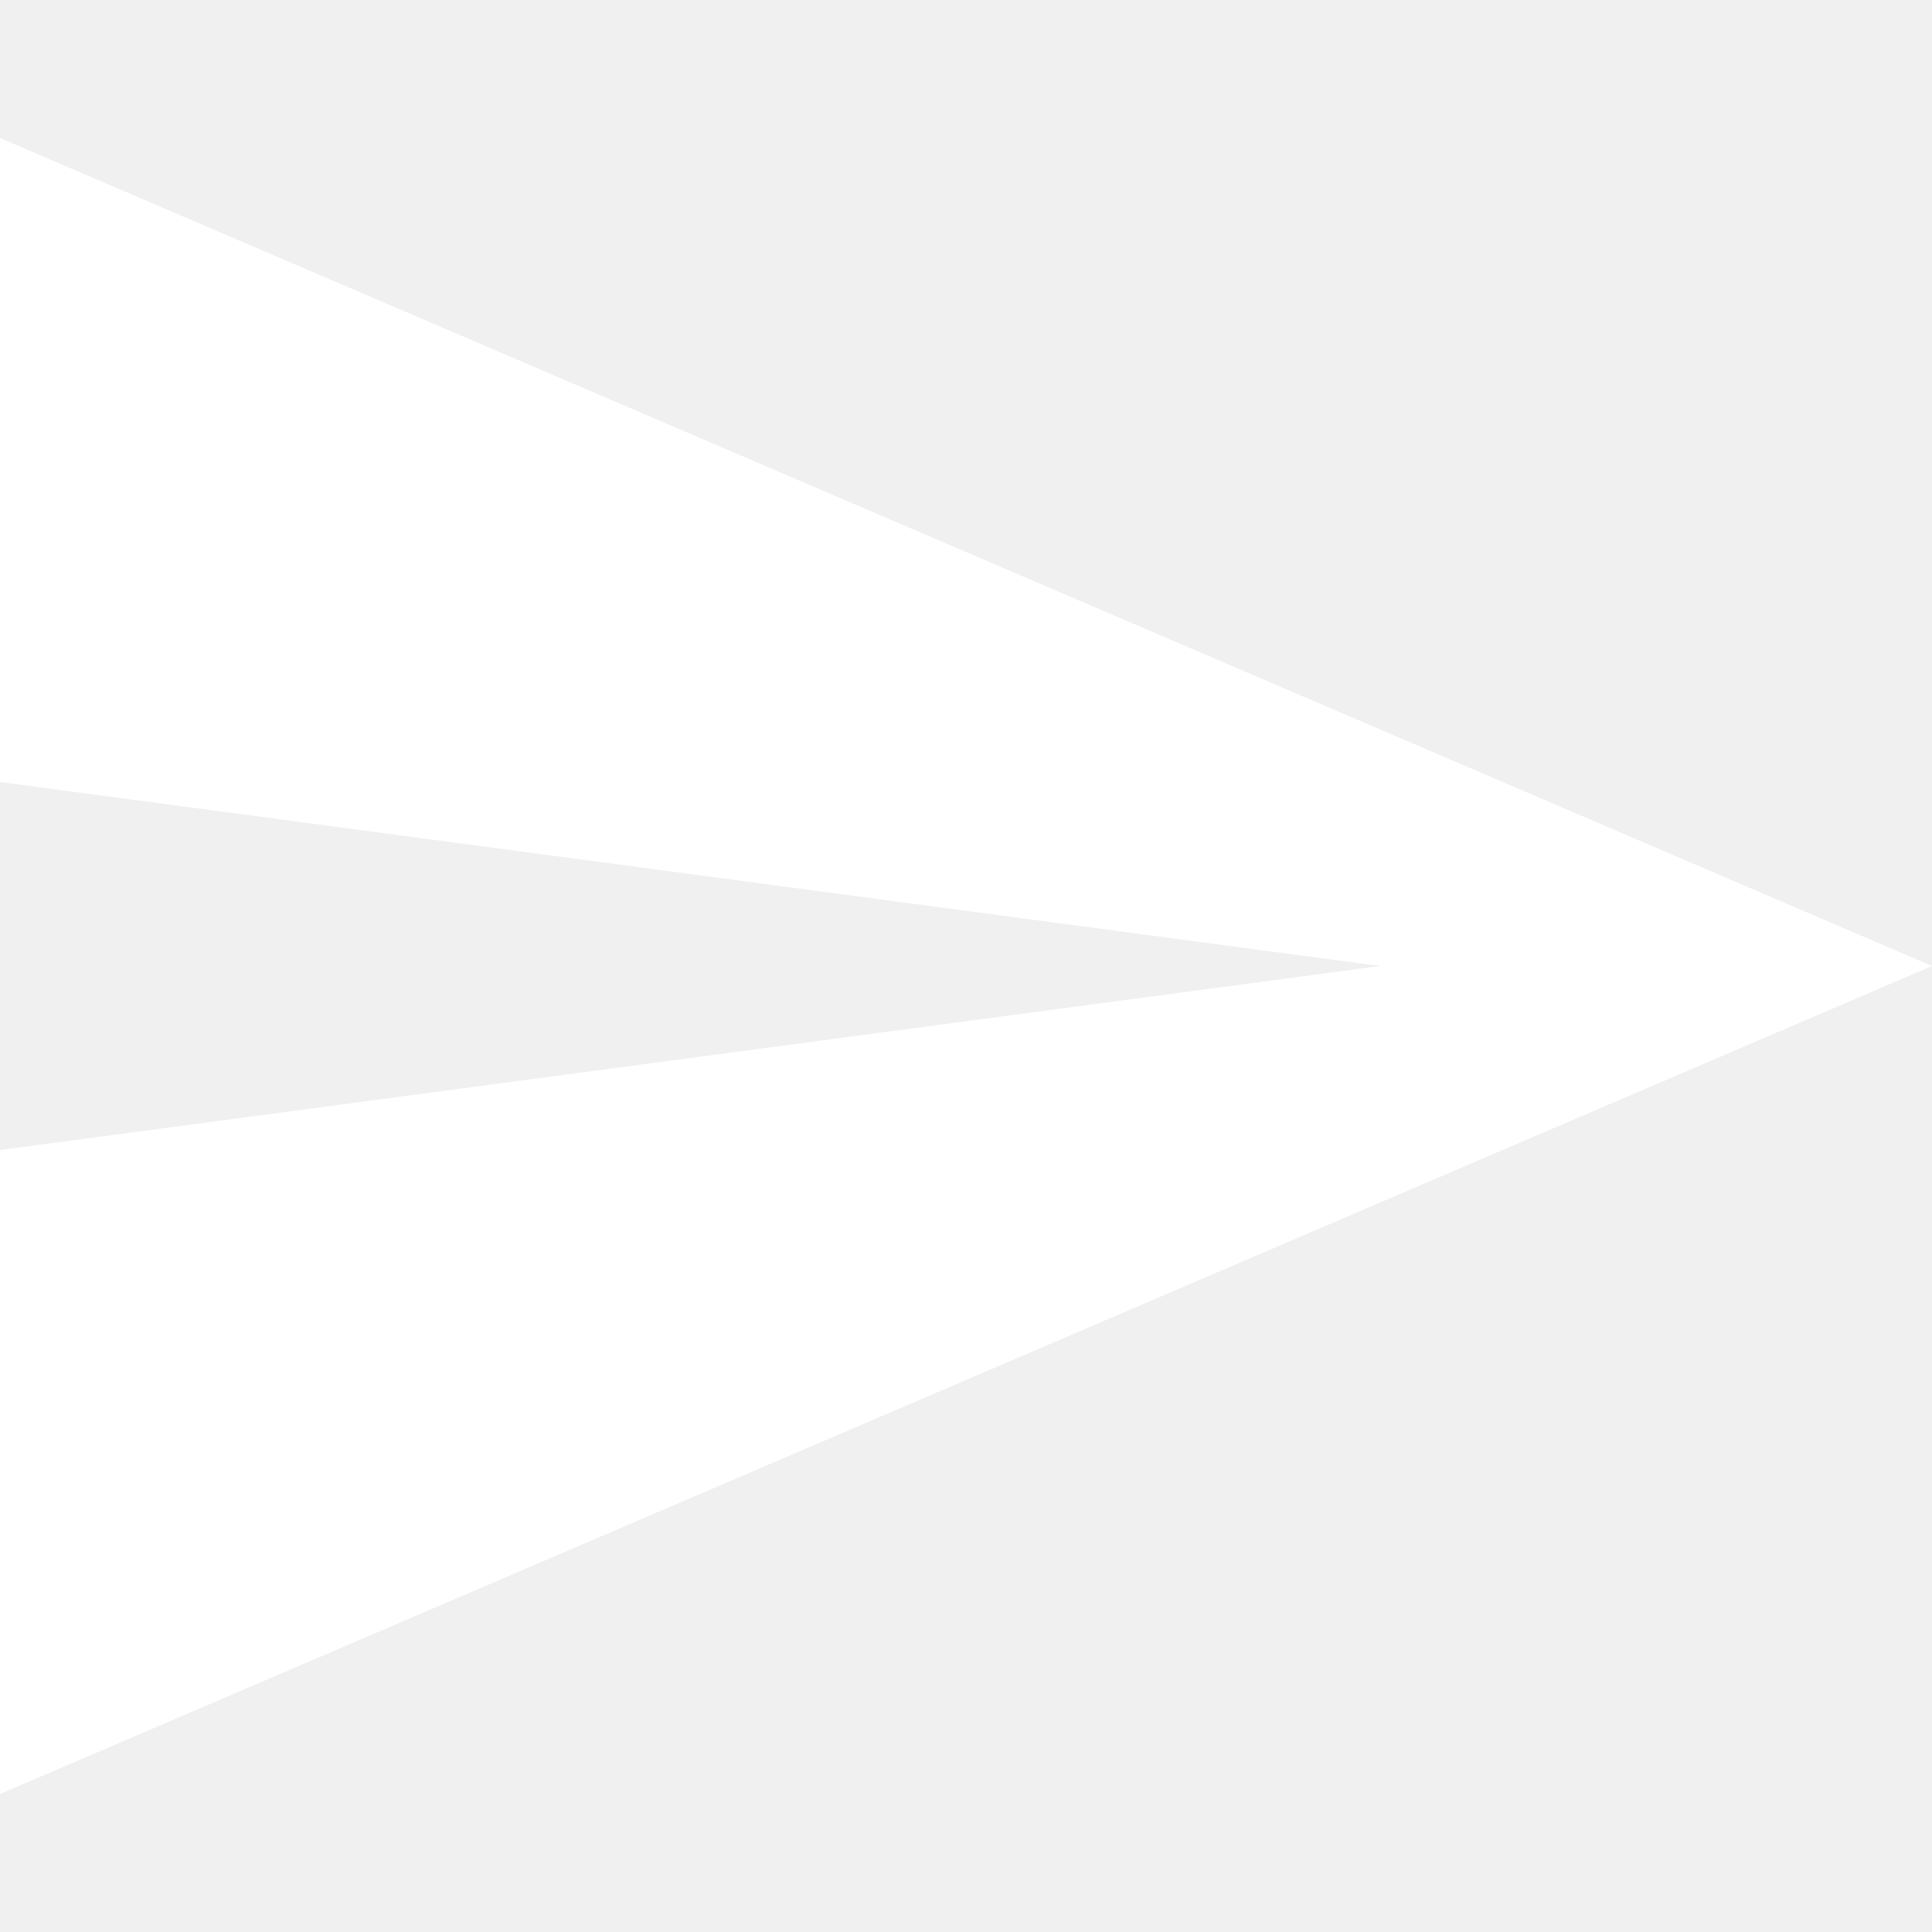
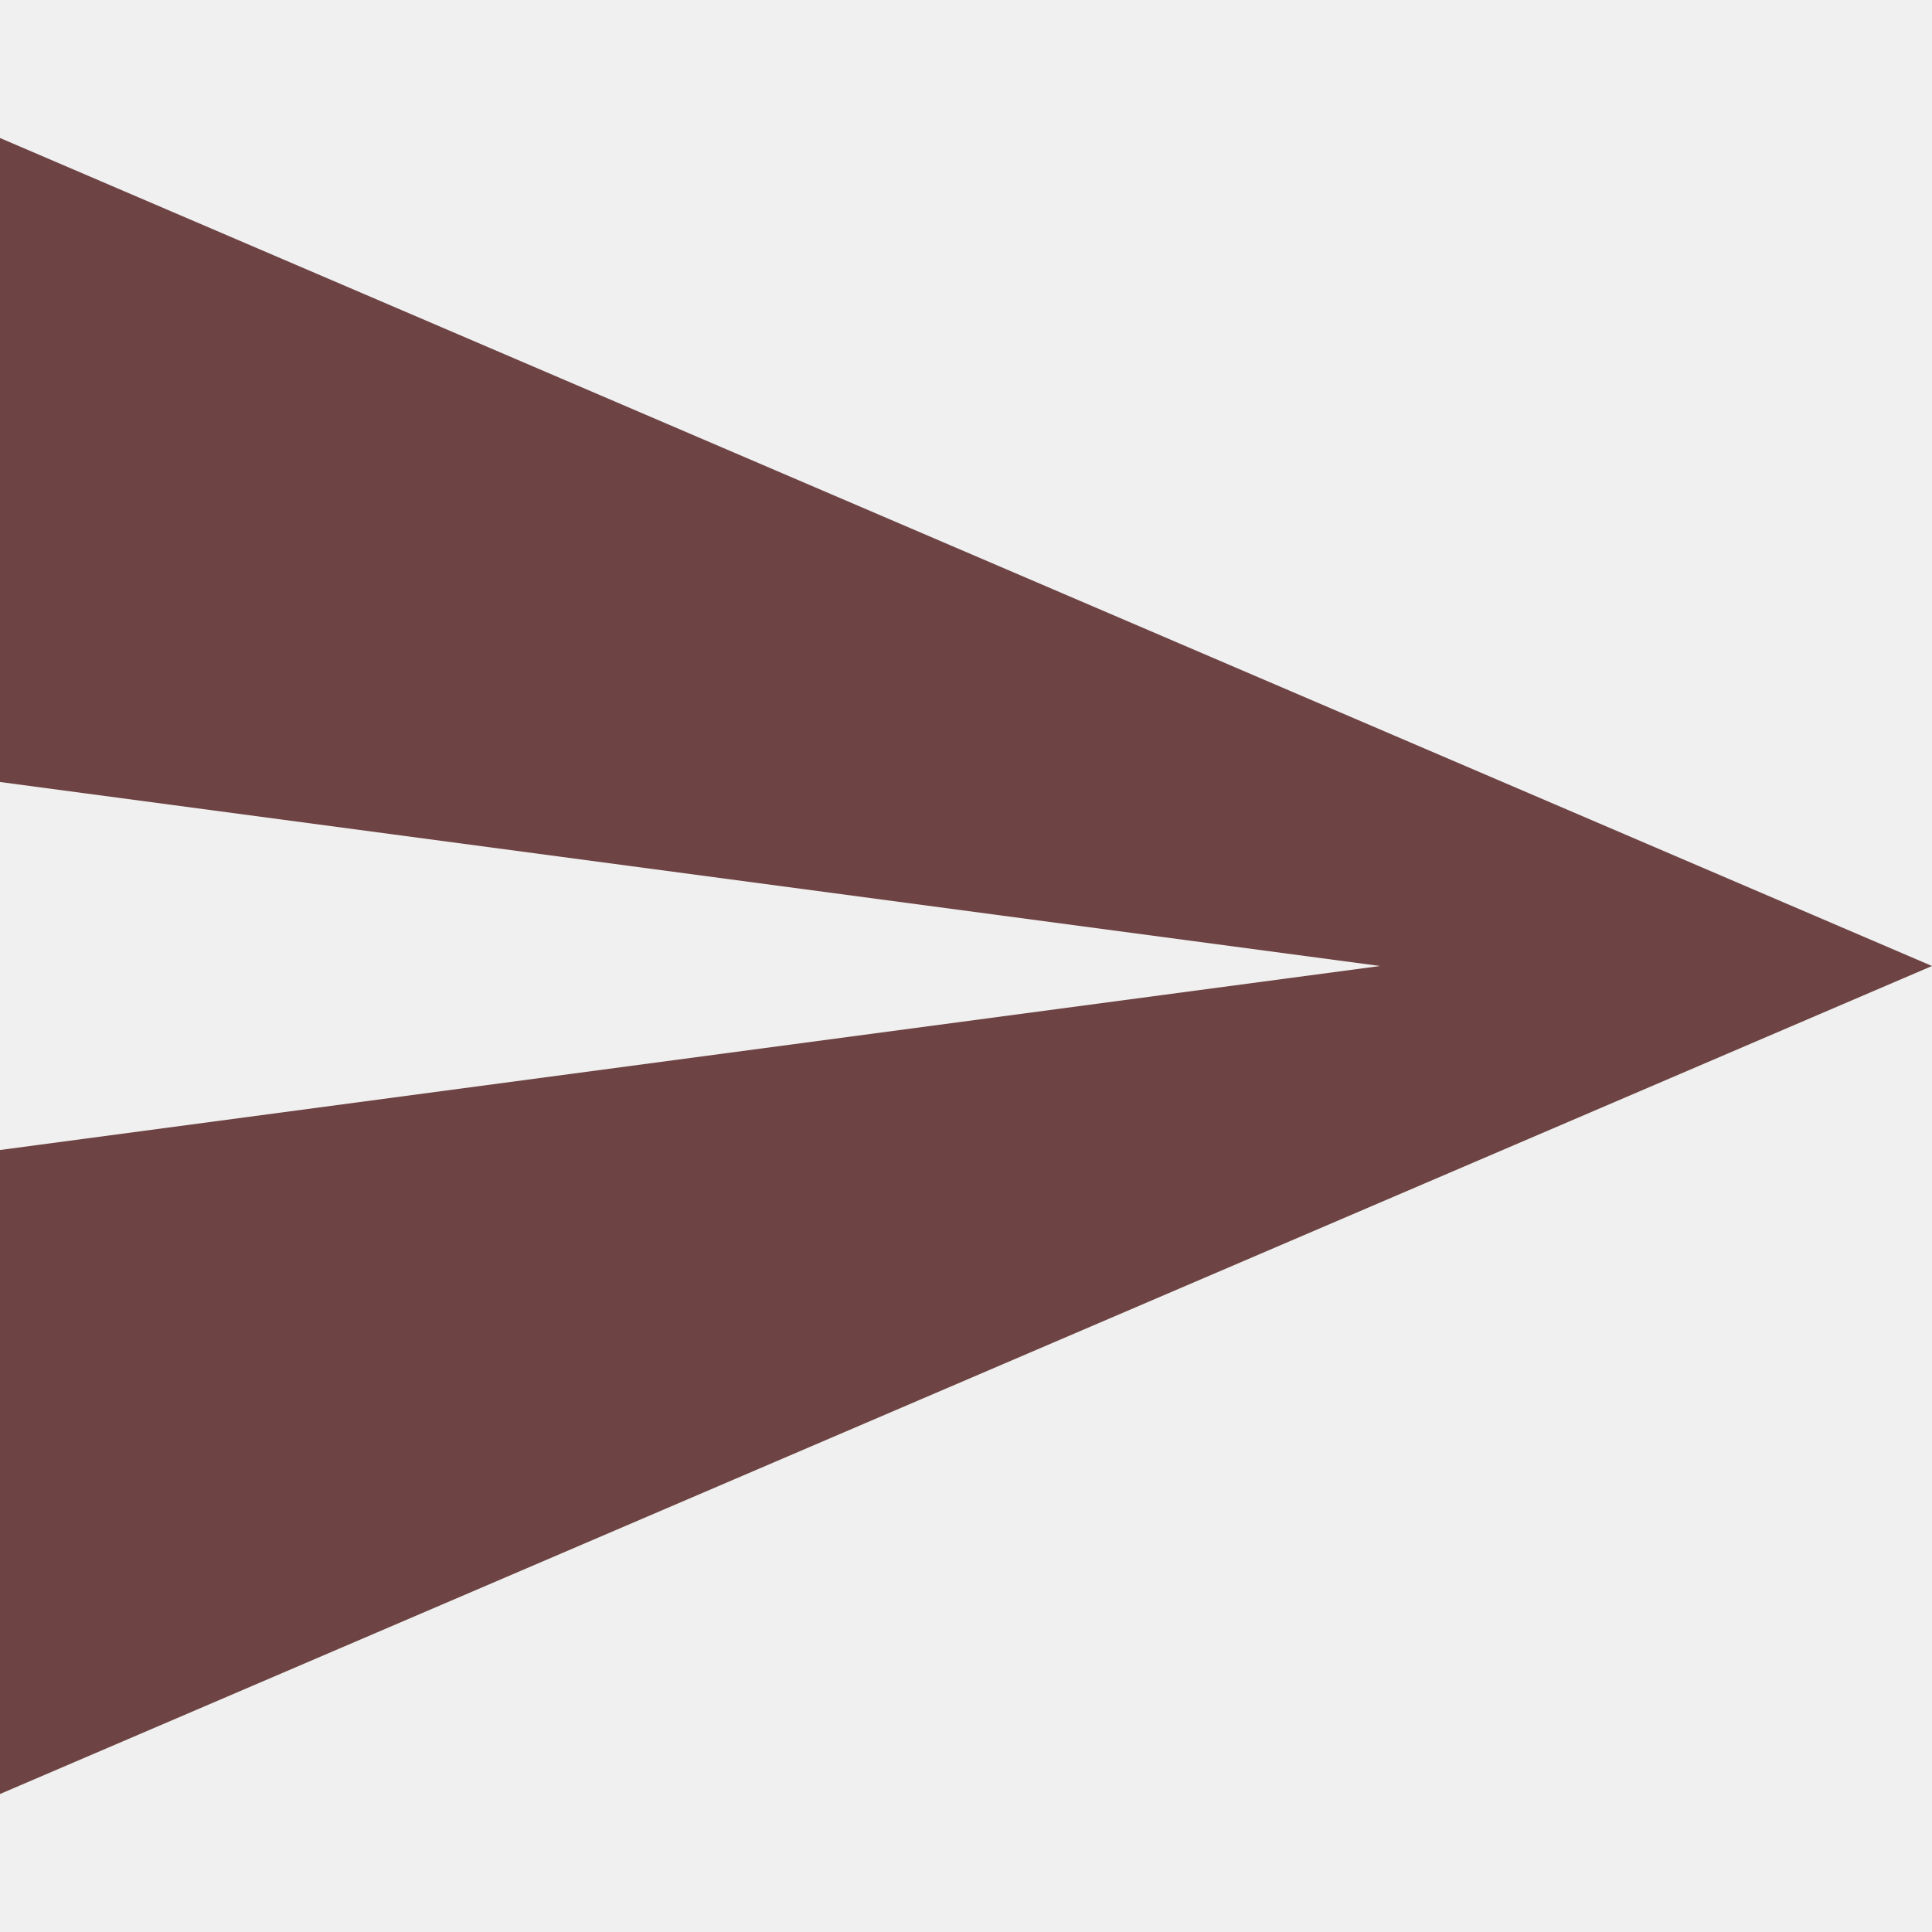
- <svg xmlns="http://www.w3.org/2000/svg" class="svg-icon" style="width: 1em;height: 1em;vertical-align: middle;fill: #fff;overflow: hidden;" viewBox="0 0 1024 1024" version="1.1">
+ <svg xmlns="http://www.w3.org/2000/svg" class="svg-icon" style="width: 1em;height: 1em;vertical-align: middle;fill:rgb(110, 67, 67);overflow: hidden;" viewBox="0 0 1024 1024" version="1.1">
  <path d="M0 950.857l1024-438.857L0 73.143v341.333l731.429 97.524-731.429 97.524z" />
</svg>
